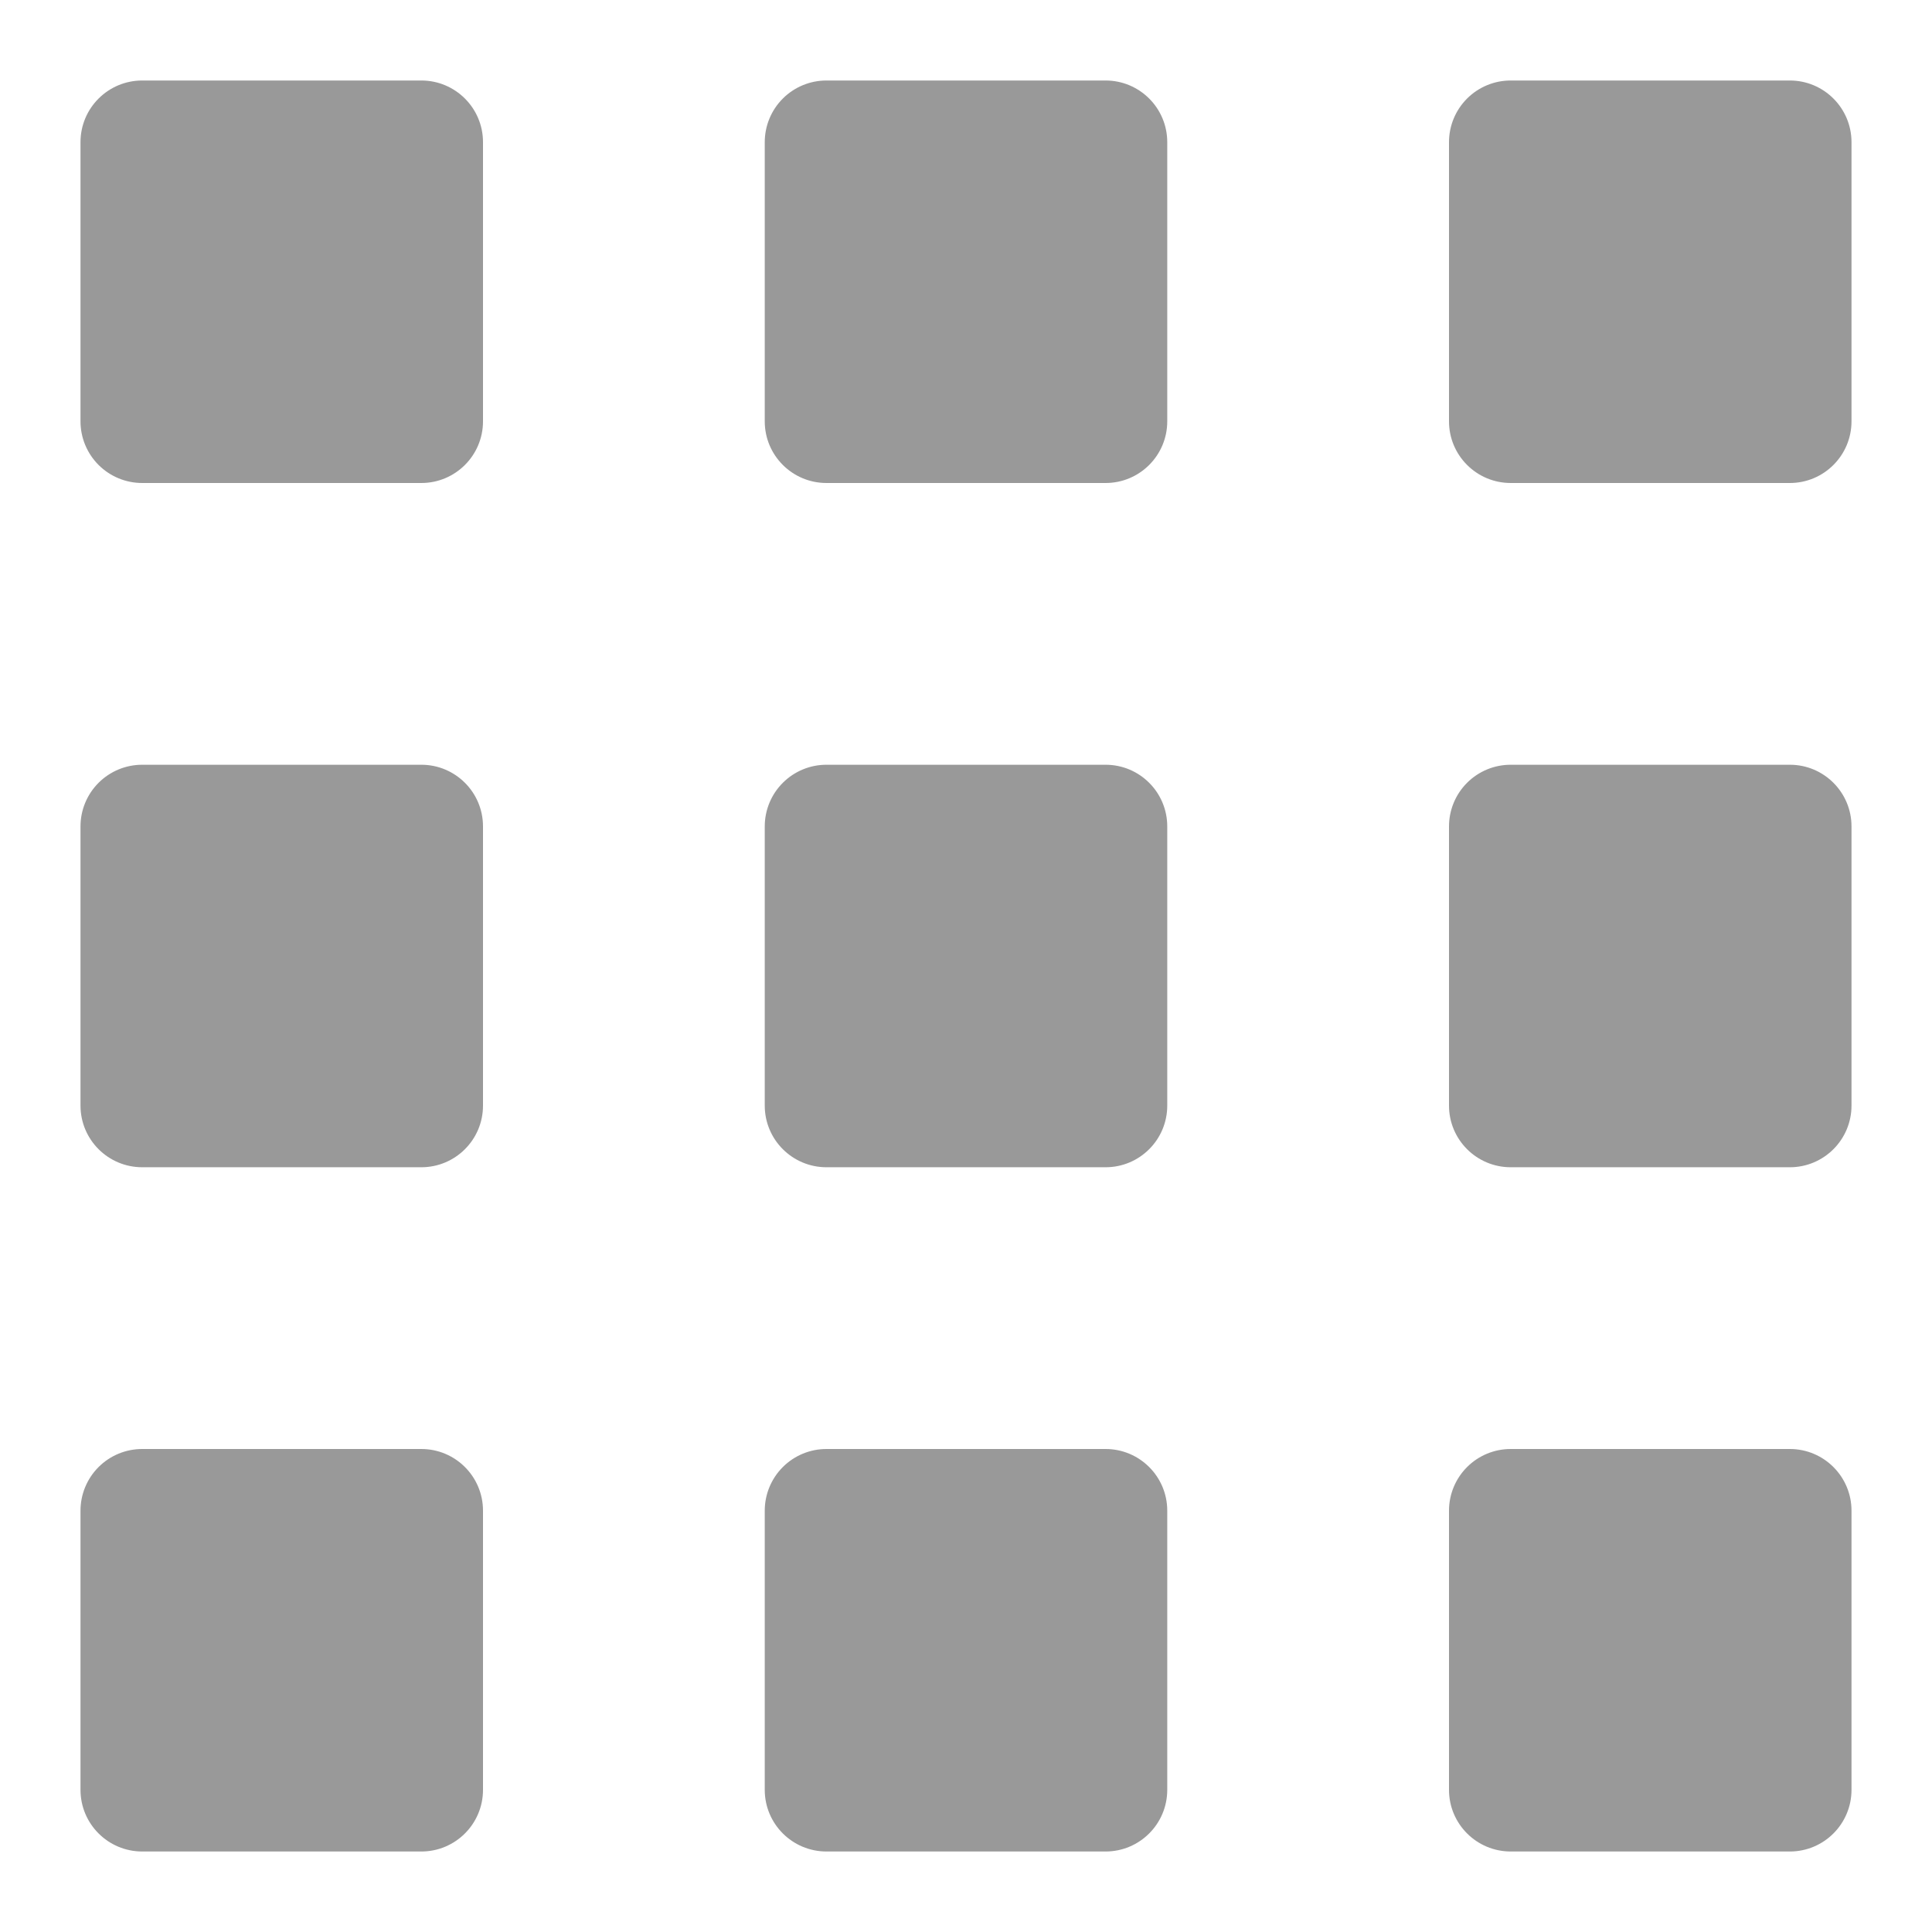
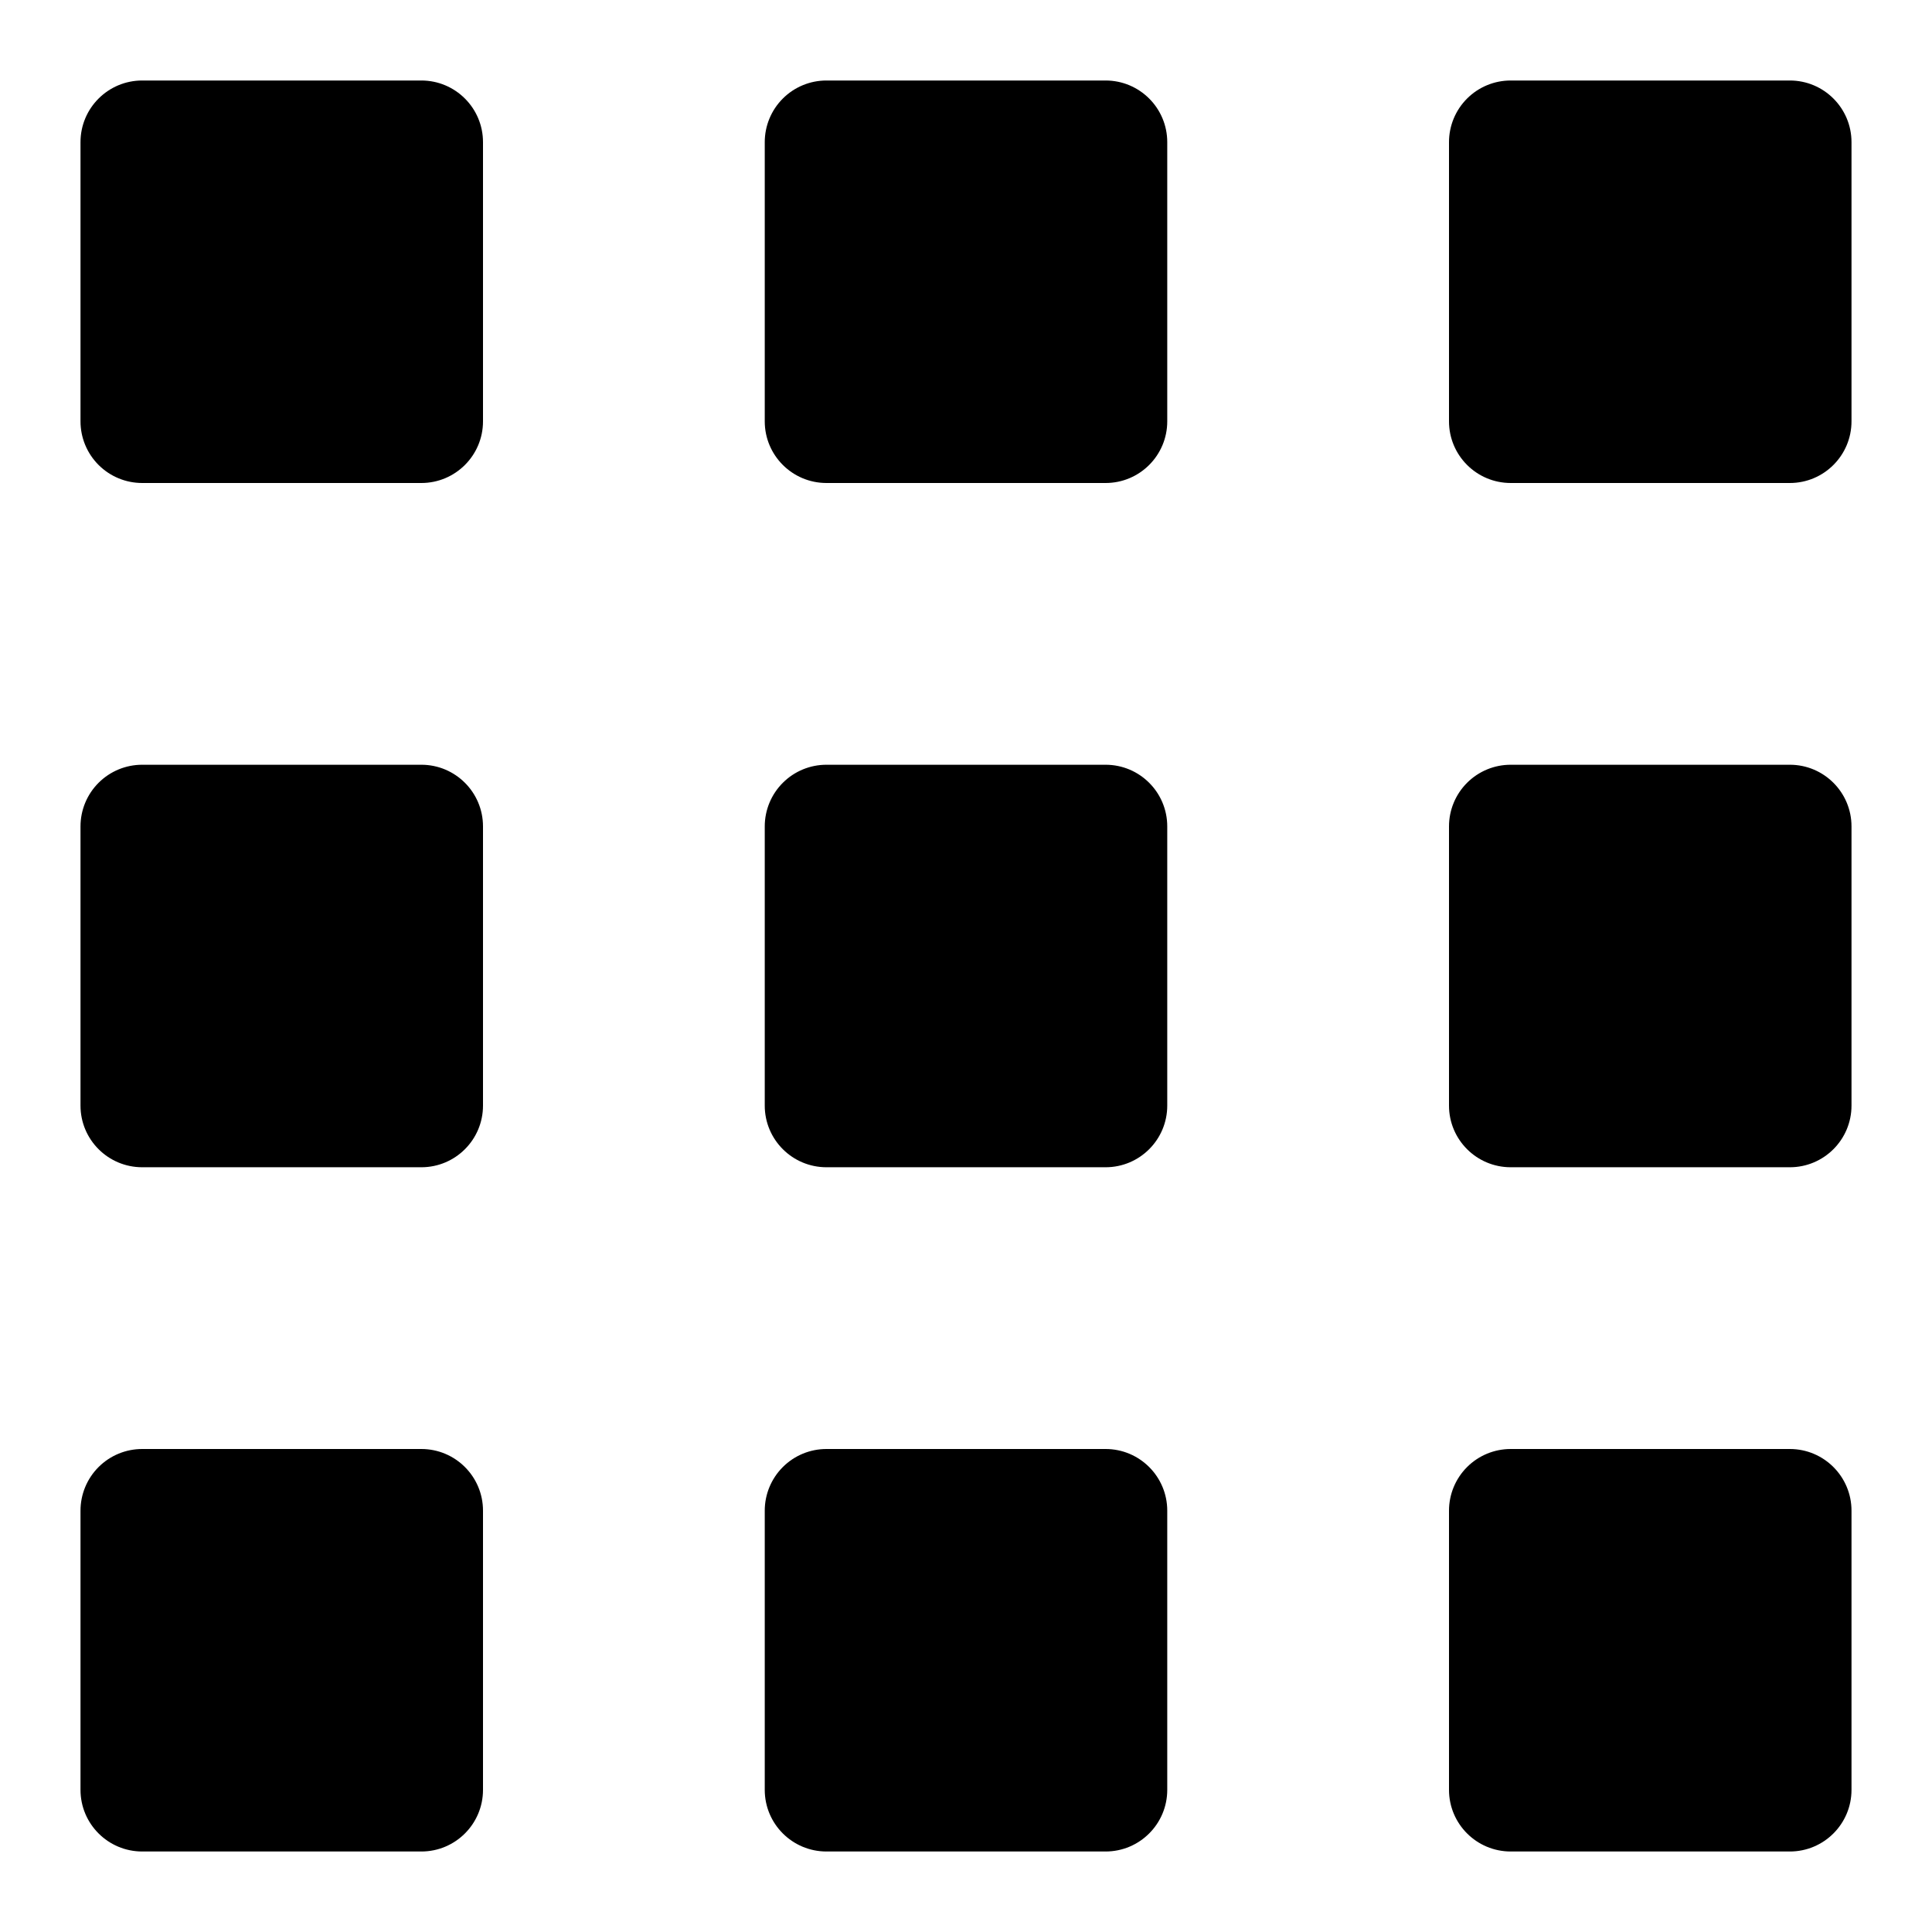
<svg xmlns="http://www.w3.org/2000/svg" width="24" height="24" viewBox="0 0 24 24">
-   <path fill="#999" fill-rule="evenodd" d="M22.234 18h-3.467a.766.766 0 0 0-.767.766v3.468c0 .423.343.766.767.766h3.467a.766.766 0 0 0 .766-.766v-3.468a.766.766 0 0 0-.766-.766m-8.5 0h-3.467a.766.766 0 0 0-.767.766v3.468c0 .423.343.766.767.766h3.467a.766.766 0 0 0 .766-.766v-3.468a.766.766 0 0 0-.766-.766m-8.5 0H1.767a.766.766 0 0 0-.767.766v3.468c0 .423.343.766.767.766h3.467A.766.766 0 0 0 6 22.234v-3.468A.766.766 0 0 0 5.234 18m17-8.5h-3.467a.766.766 0 0 0-.767.766v3.468c0 .423.343.766.767.766h3.467a.766.766 0 0 0 .766-.766v-3.468a.766.766 0 0 0-.766-.766m-8.5 0h-3.467a.766.766 0 0 0-.767.766v3.468c0 .423.343.766.767.766h3.467a.766.766 0 0 0 .766-.766v-3.468a.766.766 0 0 0-.766-.766m-8.5 0H1.767a.766.766 0 0 0-.767.766v3.468c0 .423.343.766.767.766h3.467A.766.766 0 0 0 6 13.734v-3.468a.766.766 0 0 0-.766-.766m17-8.5h-3.467a.766.766 0 0 0-.767.766v3.468c0 .423.343.766.767.766h3.467A.766.766 0 0 0 23 5.234V1.766A.766.766 0 0 0 22.234 1m-8.5 0h-3.467a.766.766 0 0 0-.767.766v3.468c0 .423.343.766.767.766h3.467a.766.766 0 0 0 .766-.766V1.766A.766.766 0 0 0 13.734 1M6 1.766v3.468A.766.766 0 0 1 5.234 6H1.767A.766.766 0 0 1 1 5.234V1.766C1 1.343 1.343 1 1.767 1h3.467c.423 0 .766.343.766.766" />
+   <path fill-rule="evenodd" d="M22.234 18h-3.467a.766.766 0 0 0-.767.766v3.468c0 .423.343.766.767.766h3.467a.766.766 0 0 0 .766-.766v-3.468a.766.766 0 0 0-.766-.766m-8.5 0h-3.467a.766.766 0 0 0-.767.766v3.468c0 .423.343.766.767.766h3.467a.766.766 0 0 0 .766-.766v-3.468a.766.766 0 0 0-.766-.766m-8.5 0H1.767a.766.766 0 0 0-.767.766v3.468c0 .423.343.766.767.766h3.467A.766.766 0 0 0 6 22.234v-3.468A.766.766 0 0 0 5.234 18m17-8.5h-3.467a.766.766 0 0 0-.767.766v3.468c0 .423.343.766.767.766h3.467a.766.766 0 0 0 .766-.766v-3.468a.766.766 0 0 0-.766-.766m-8.5 0h-3.467a.766.766 0 0 0-.767.766v3.468c0 .423.343.766.767.766h3.467a.766.766 0 0 0 .766-.766v-3.468a.766.766 0 0 0-.766-.766m-8.5 0H1.767a.766.766 0 0 0-.767.766v3.468c0 .423.343.766.767.766h3.467A.766.766 0 0 0 6 13.734v-3.468a.766.766 0 0 0-.766-.766m17-8.5h-3.467a.766.766 0 0 0-.767.766v3.468c0 .423.343.766.767.766h3.467A.766.766 0 0 0 23 5.234V1.766A.766.766 0 0 0 22.234 1m-8.5 0h-3.467a.766.766 0 0 0-.767.766v3.468c0 .423.343.766.767.766h3.467a.766.766 0 0 0 .766-.766V1.766A.766.766 0 0 0 13.734 1M6 1.766v3.468A.766.766 0 0 1 5.234 6H1.767A.766.766 0 0 1 1 5.234V1.766C1 1.343 1.343 1 1.767 1h3.467c.423 0 .766.343.766.766" />
</svg>
